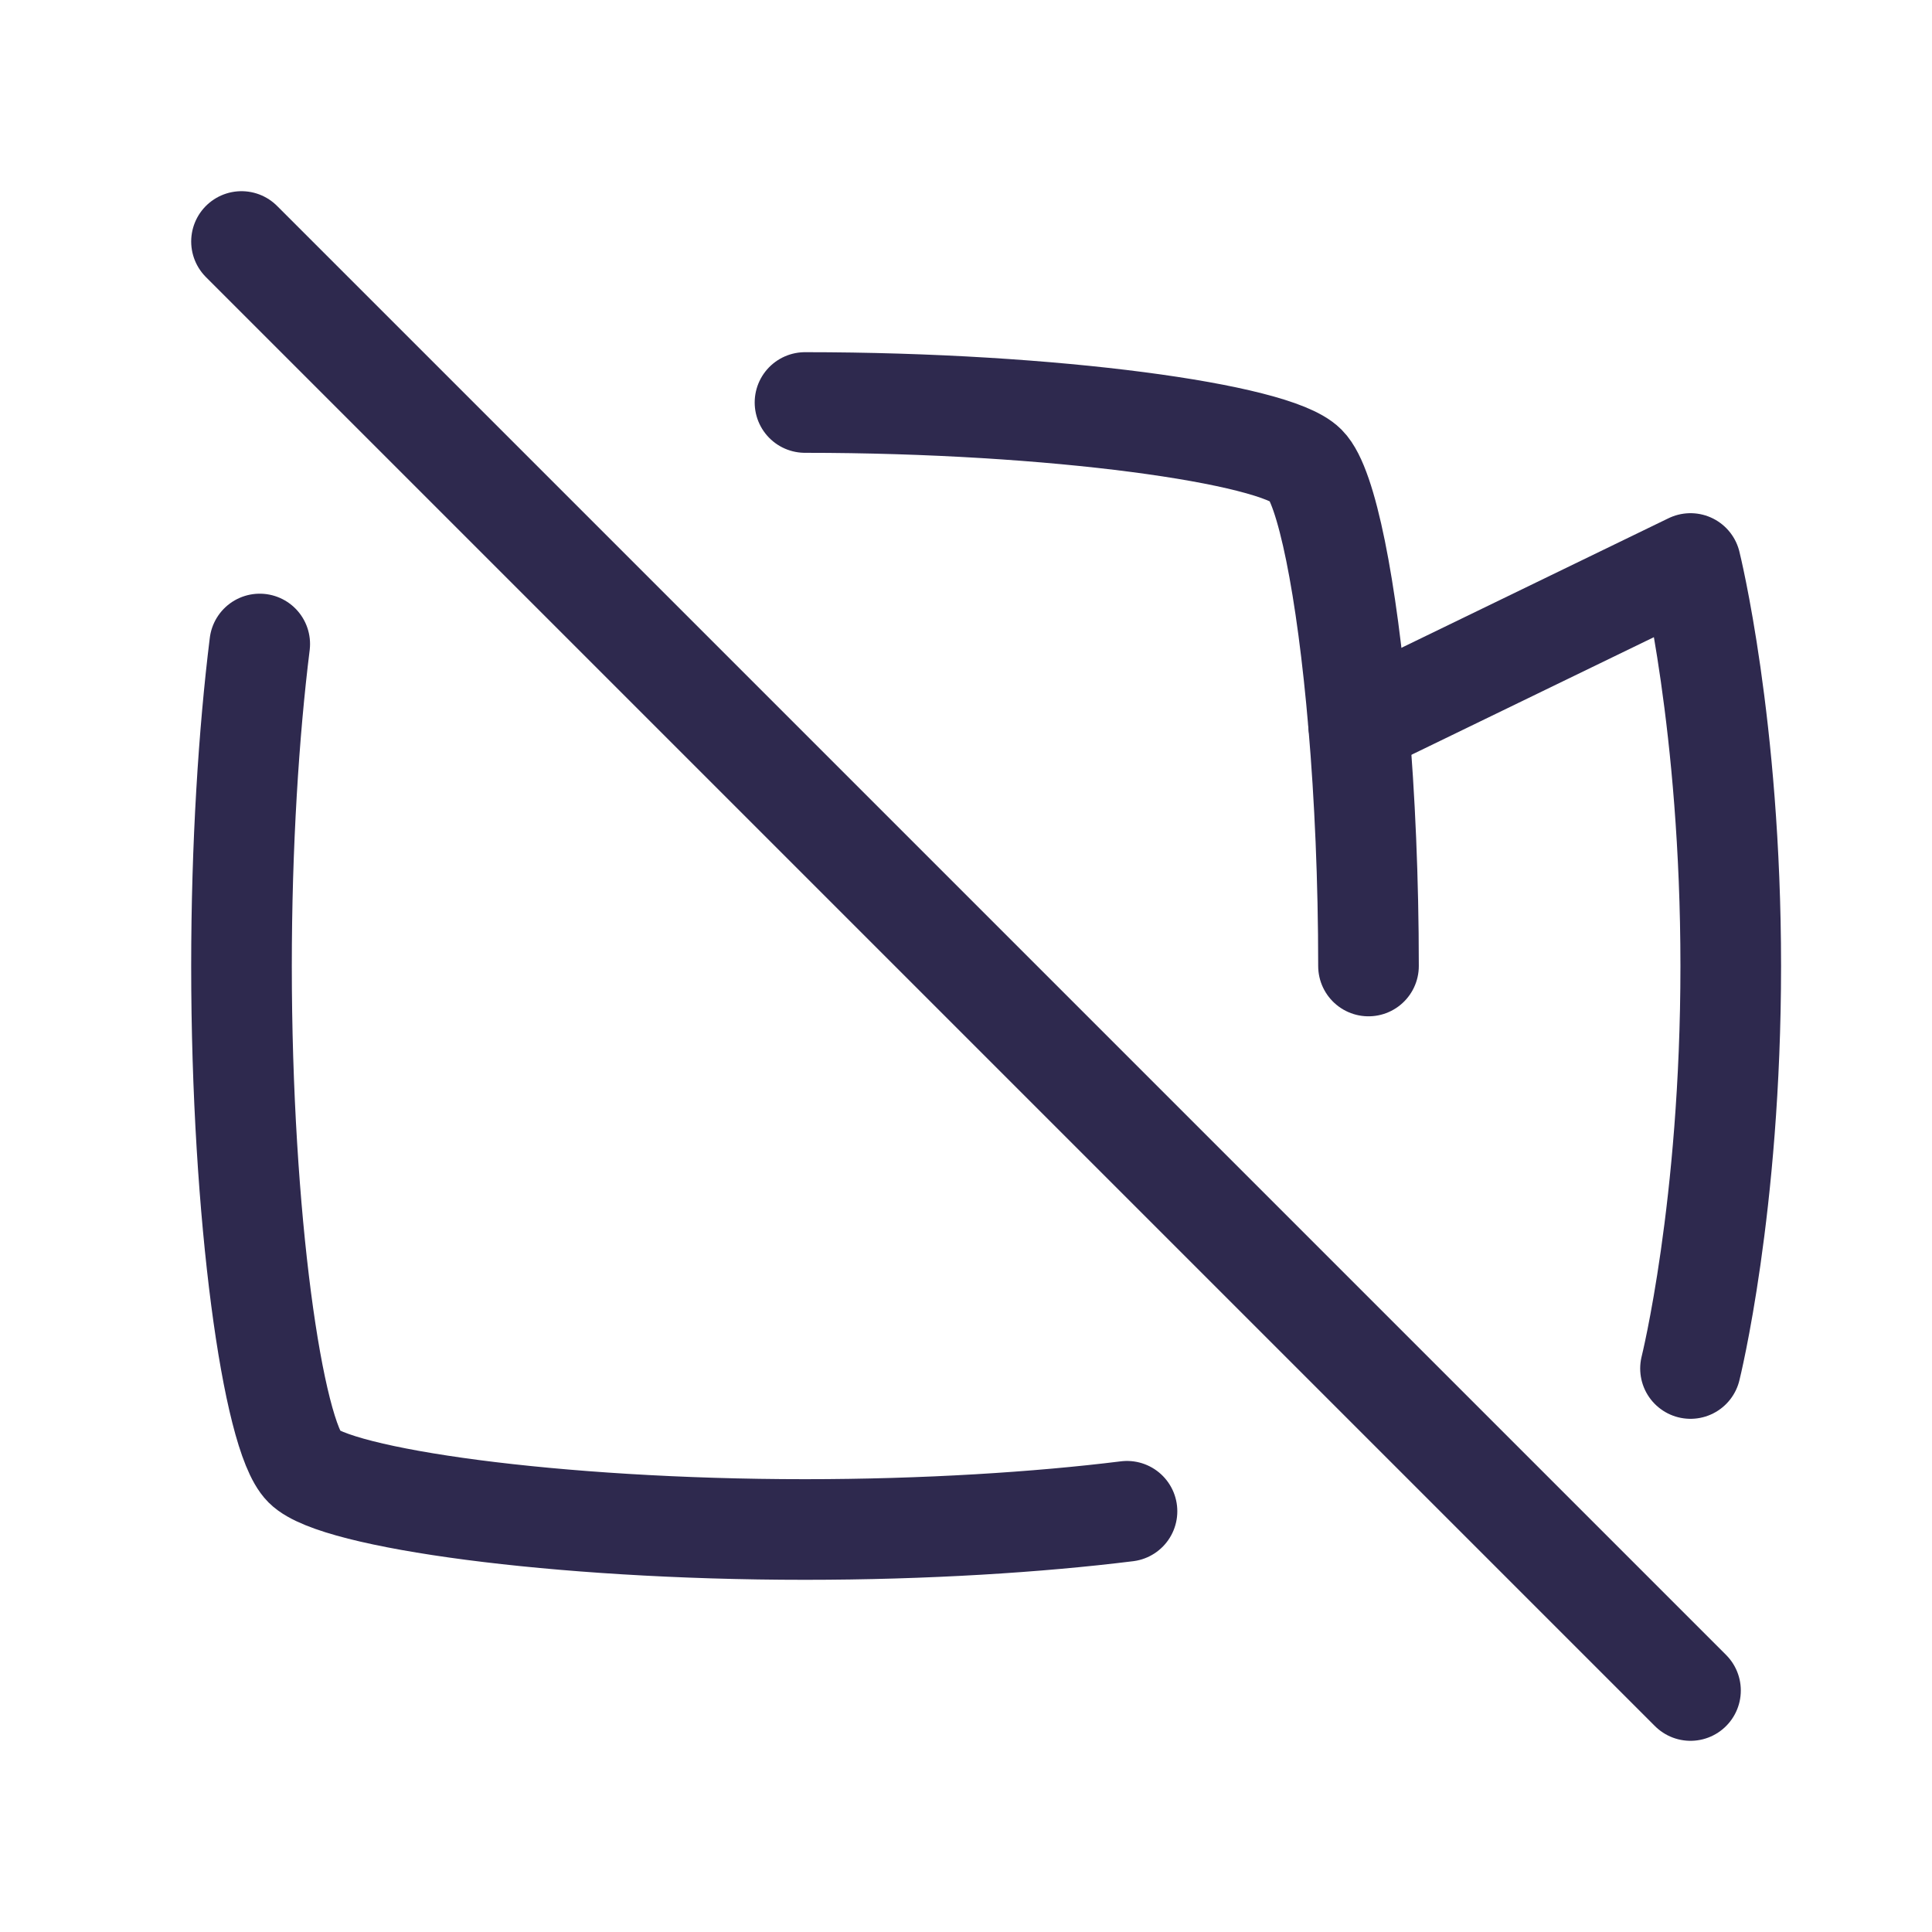
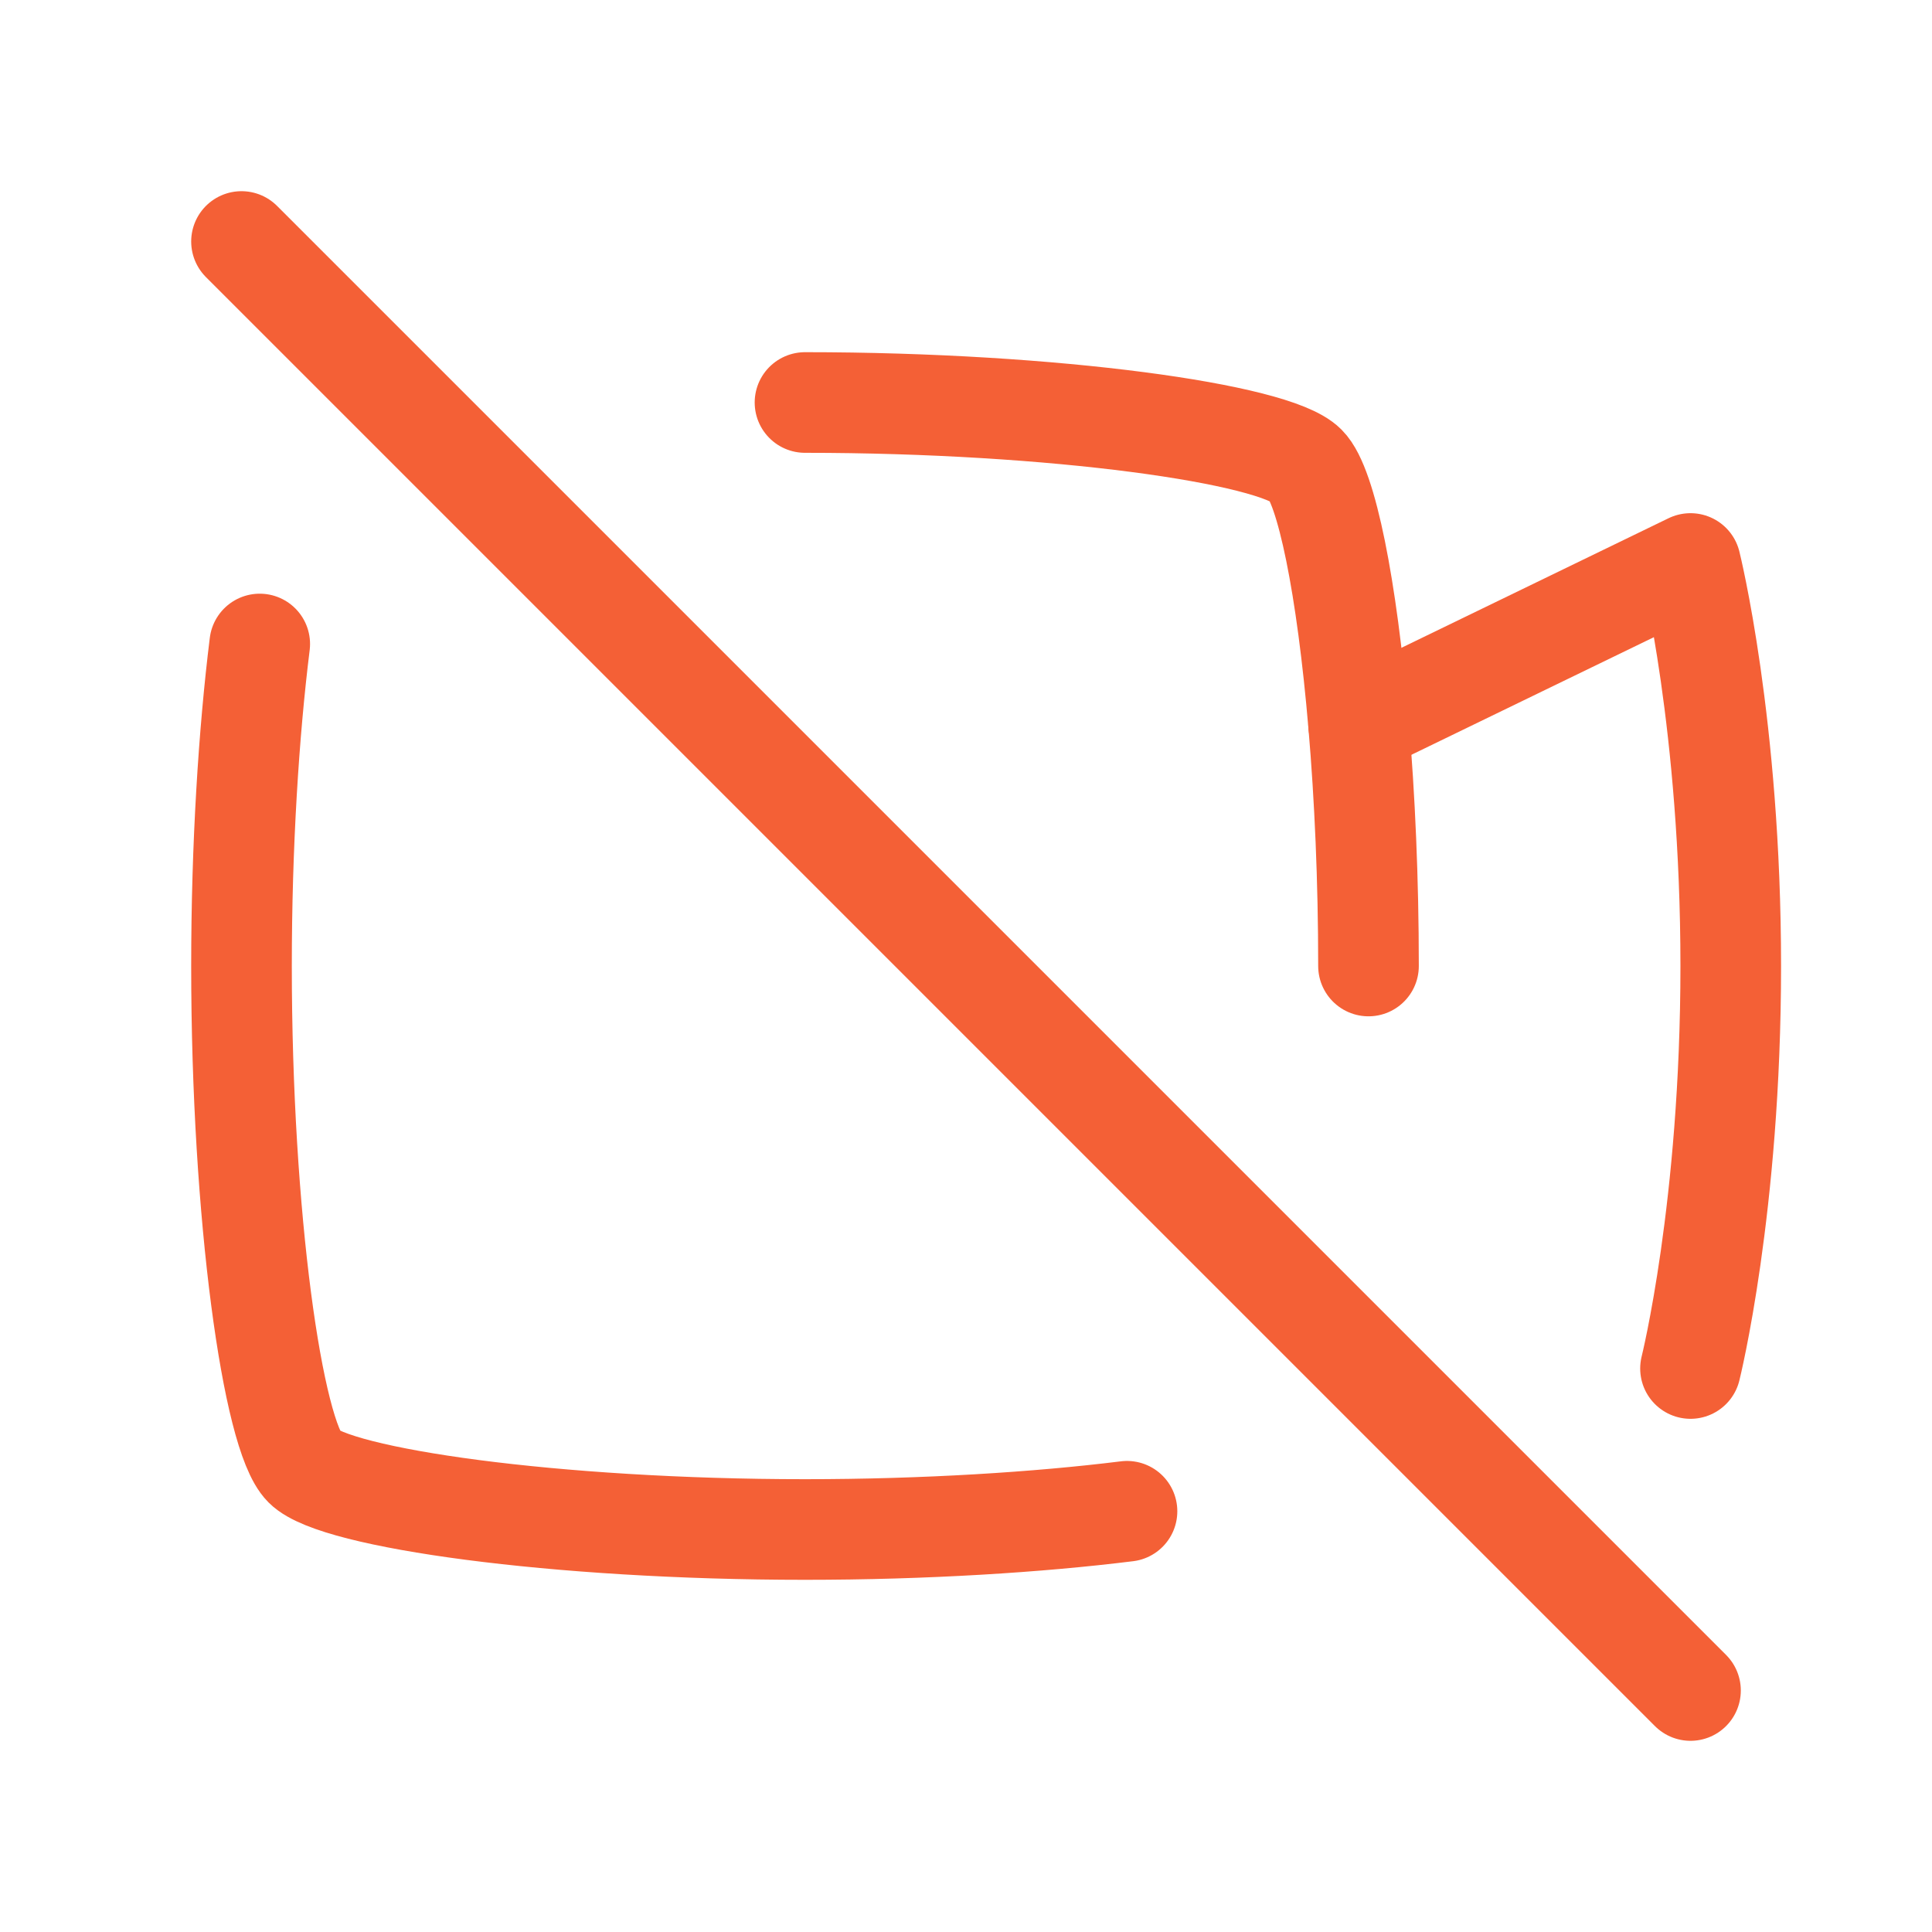
<svg xmlns="http://www.w3.org/2000/svg" width="48" height="48" viewBox="0 0 48 48" fill="none">
-   <path d="M33.754 18L42 14C42 14 43 18 43 24C43 30 42 34 42 34" stroke="#2E294E" stroke-width="2.5" stroke-linecap="round" stroke-linejoin="round" />
-   <path d="M20 10C26.222 10 31.667 10.778 32.444 11.556C32.954 12.065 33.464 14.578 33.754 18C33.908 19.801 34 21.854 34 24" stroke="#2E294E" stroke-width="2.5" stroke-linecap="round" stroke-linejoin="round" />
-   <path d="M6 6L42 42" stroke="#2E294E" stroke-width="2.5" stroke-linecap="round" stroke-linejoin="round" />
-   <path d="M6.453 16C6.18 18.199 6 21.01 6 24C6 30.222 6.778 35.667 7.556 36.444C8.333 37.222 13.778 38 20 38C22.99 38 25.801 37.82 28 37.547" stroke="#2E294E" stroke-width="2.5" stroke-linecap="round" stroke-linejoin="round" />
+   <path d="M33.754 18L42 14C42 14 43 18 43 24C43 30 42 34 42 34" stroke="#F46036" stroke-width="2.5" stroke-linecap="round" stroke-linejoin="round" />
+   <path d="M20 10C26.222 10 31.667 10.778 32.444 11.556C32.954 12.065 33.464 14.578 33.754 18C33.908 19.801 34 21.854 34 24" stroke="#F46036" stroke-width="2.5" stroke-linecap="round" stroke-linejoin="round" />
+   <path d="M6 6L42 42" stroke="#F46036" stroke-width="2.5" stroke-linecap="round" stroke-linejoin="round" />
+   <path d="M6.453 16C6.18 18.199 6 21.01 6 24C6 30.222 6.778 35.667 7.556 36.444C8.333 37.222 13.778 38 20 38C22.99 38 25.801 37.82 28 37.547" stroke="#F46036" stroke-width="2.5" stroke-linecap="round" stroke-linejoin="round" />
</svg>
